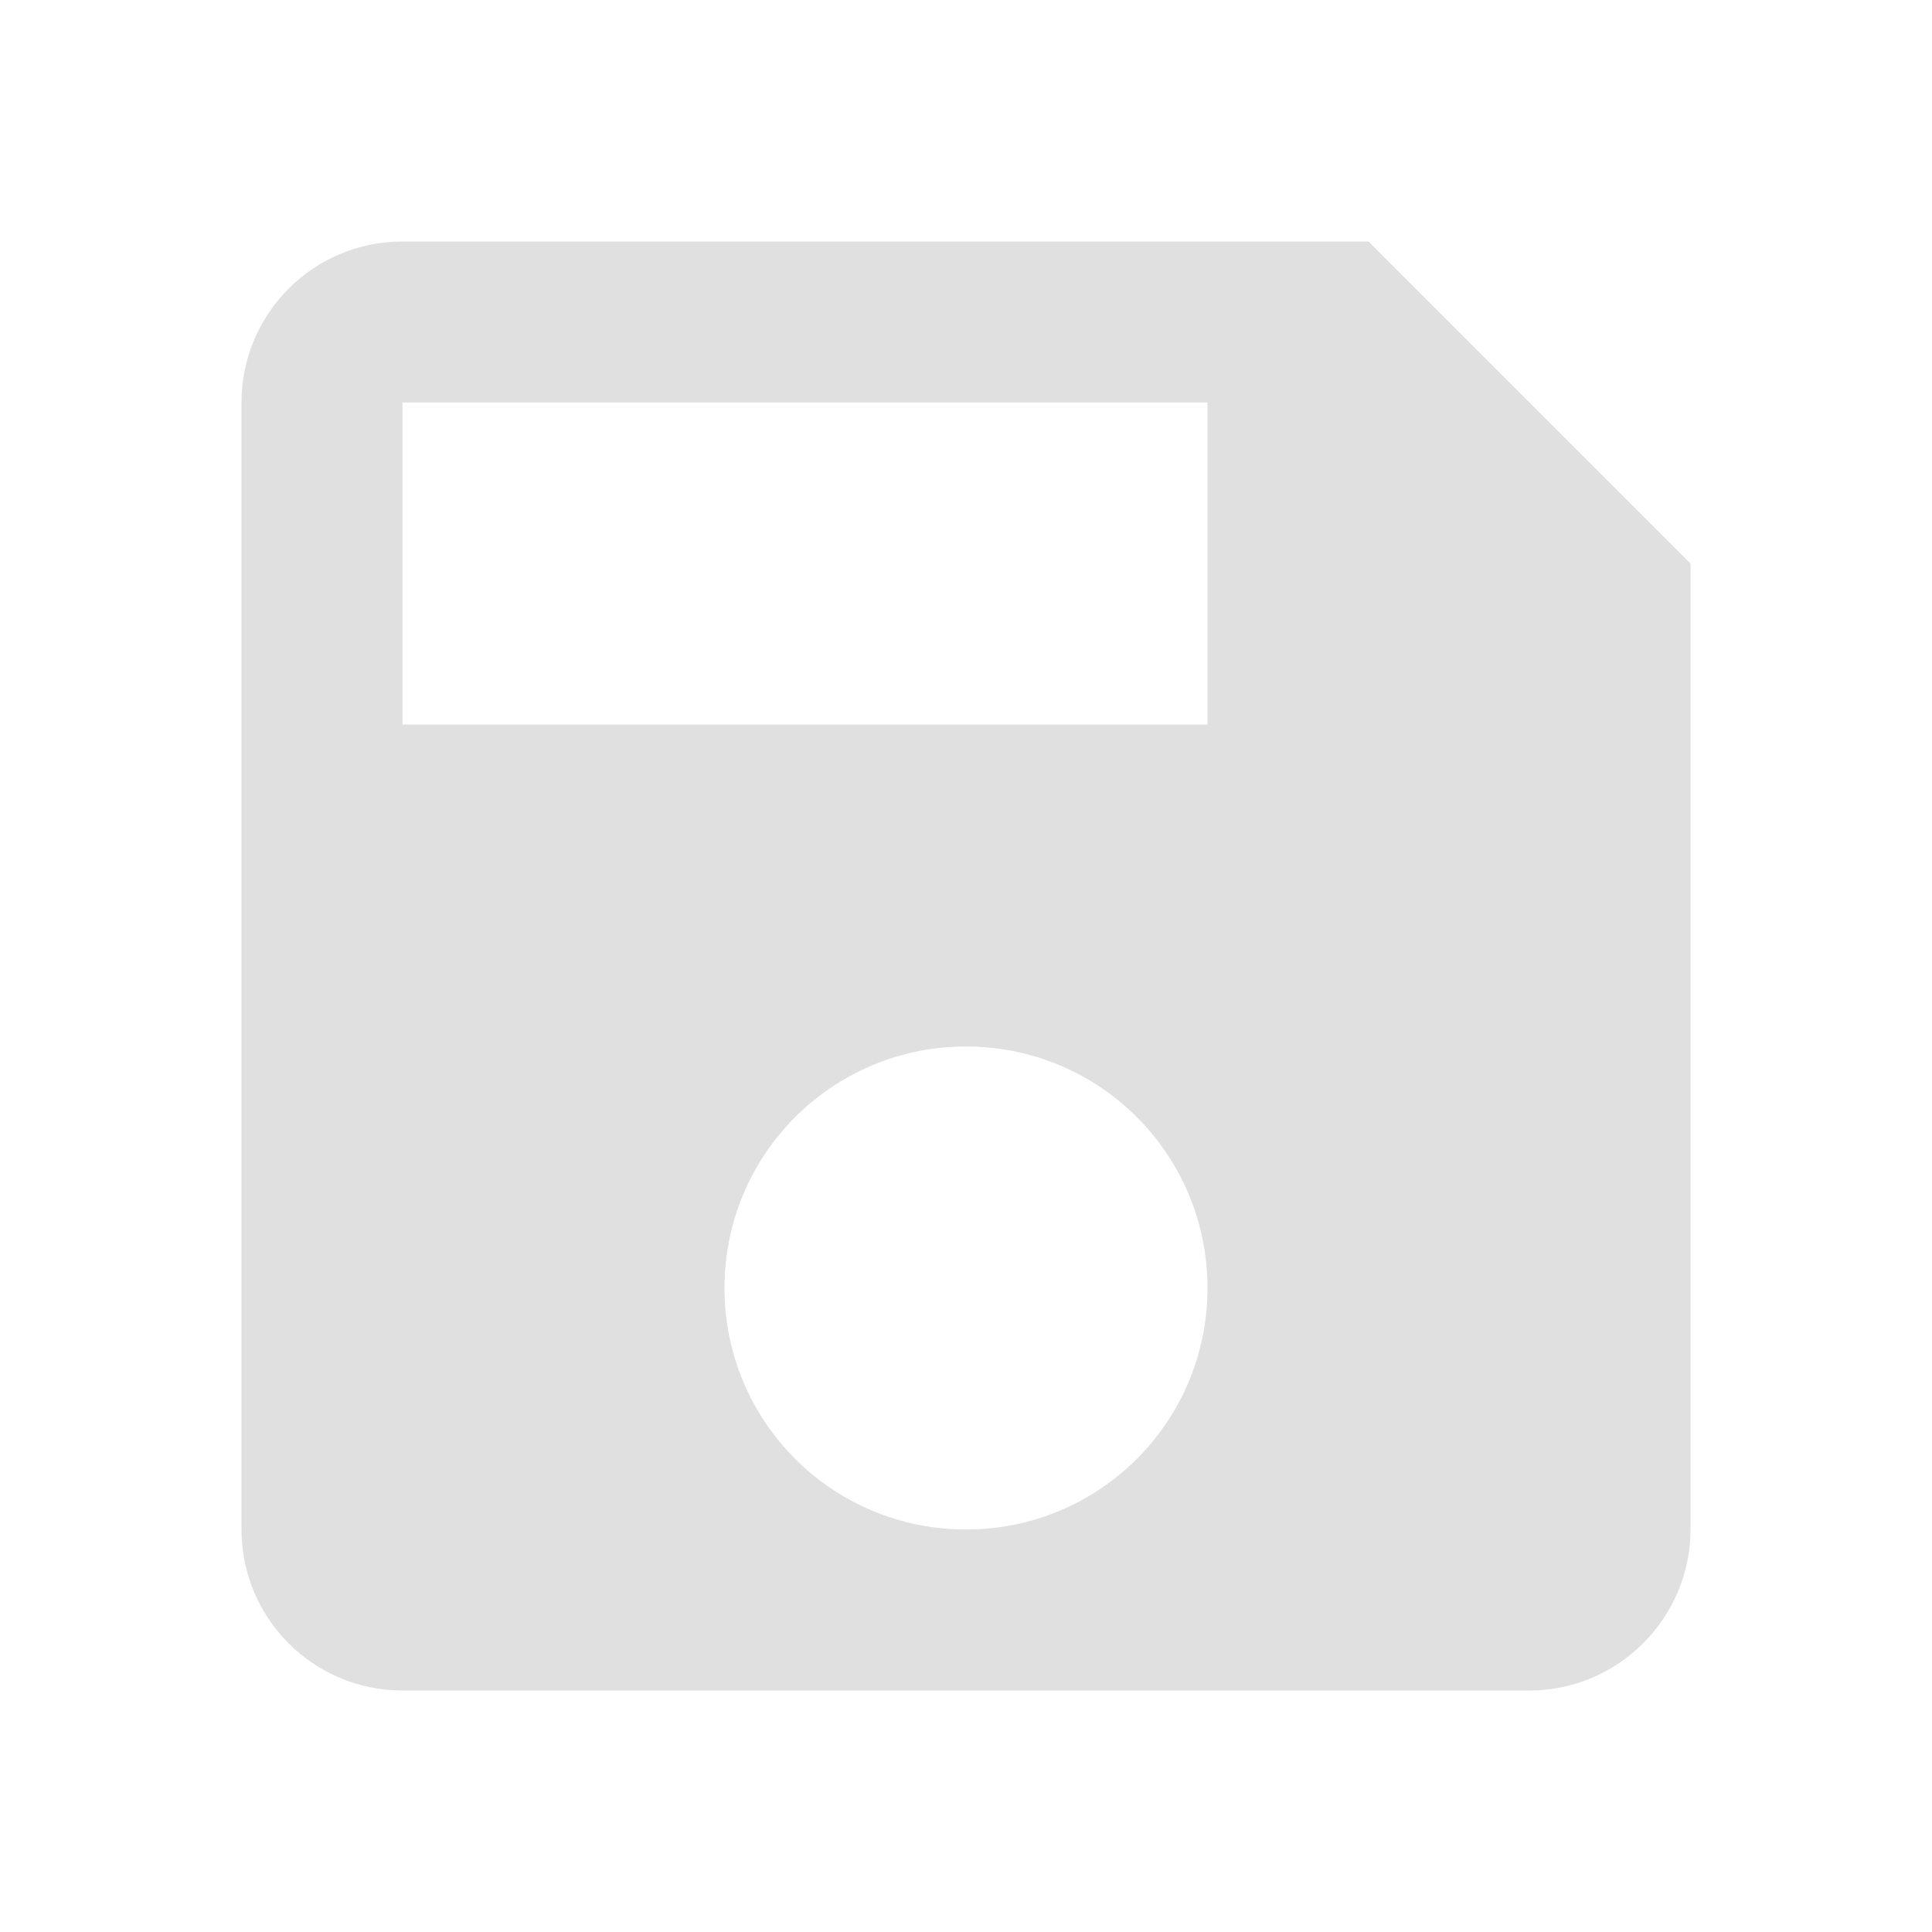
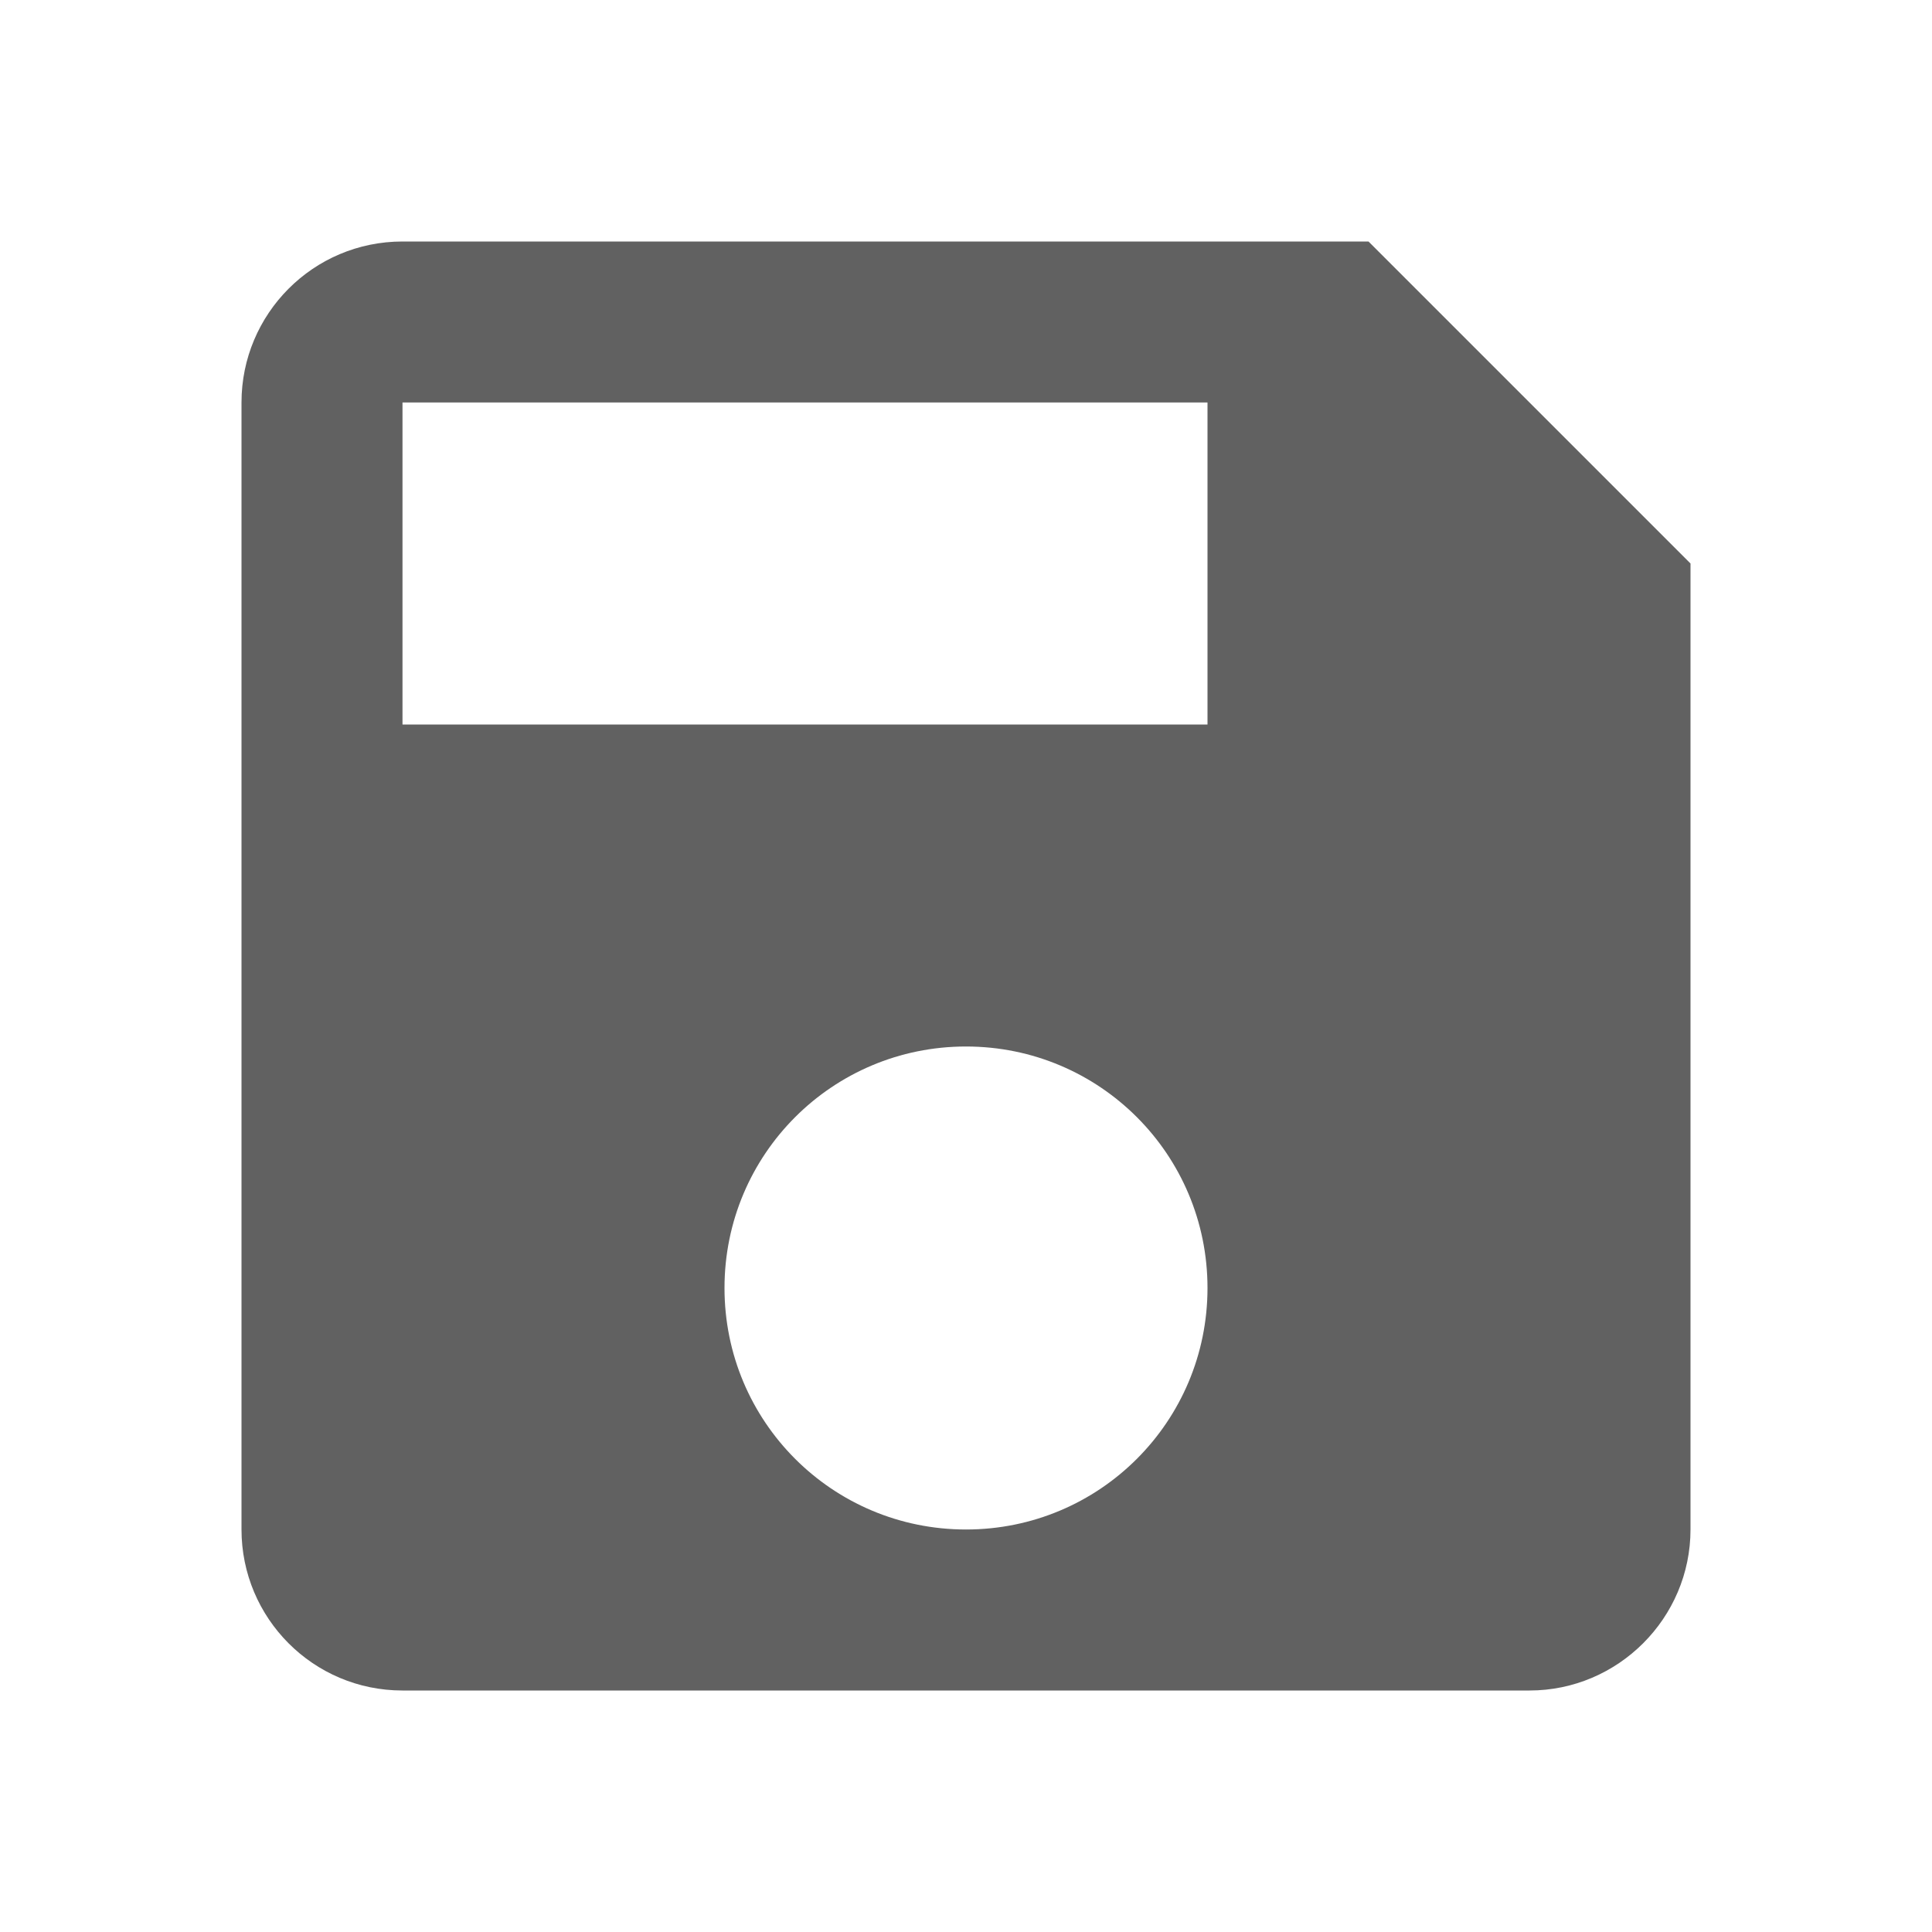
- <svg xmlns="http://www.w3.org/2000/svg" fill="#E0E0E0" height="18" viewBox="0 0 24 24" width="18">
+ <svg xmlns="http://www.w3.org/2000/svg" fill="#616161" height="18" viewBox="0 0 24 24" width="18">
  <path d="M0 0h24v24H0z" fill="none" />
  <path d="M17 3H5c-1.11 0-2 .9-2 2v14c0 1.1.89 2 2 2h14c1.1 0 2-.9 2-2V7l-4-4zm-5 16c-1.66 0-3-1.34-3-3s1.34-3 3-3 3 1.34 3 3-1.34 3-3 3zm3-10H5V5h10v4z" />
</svg>
